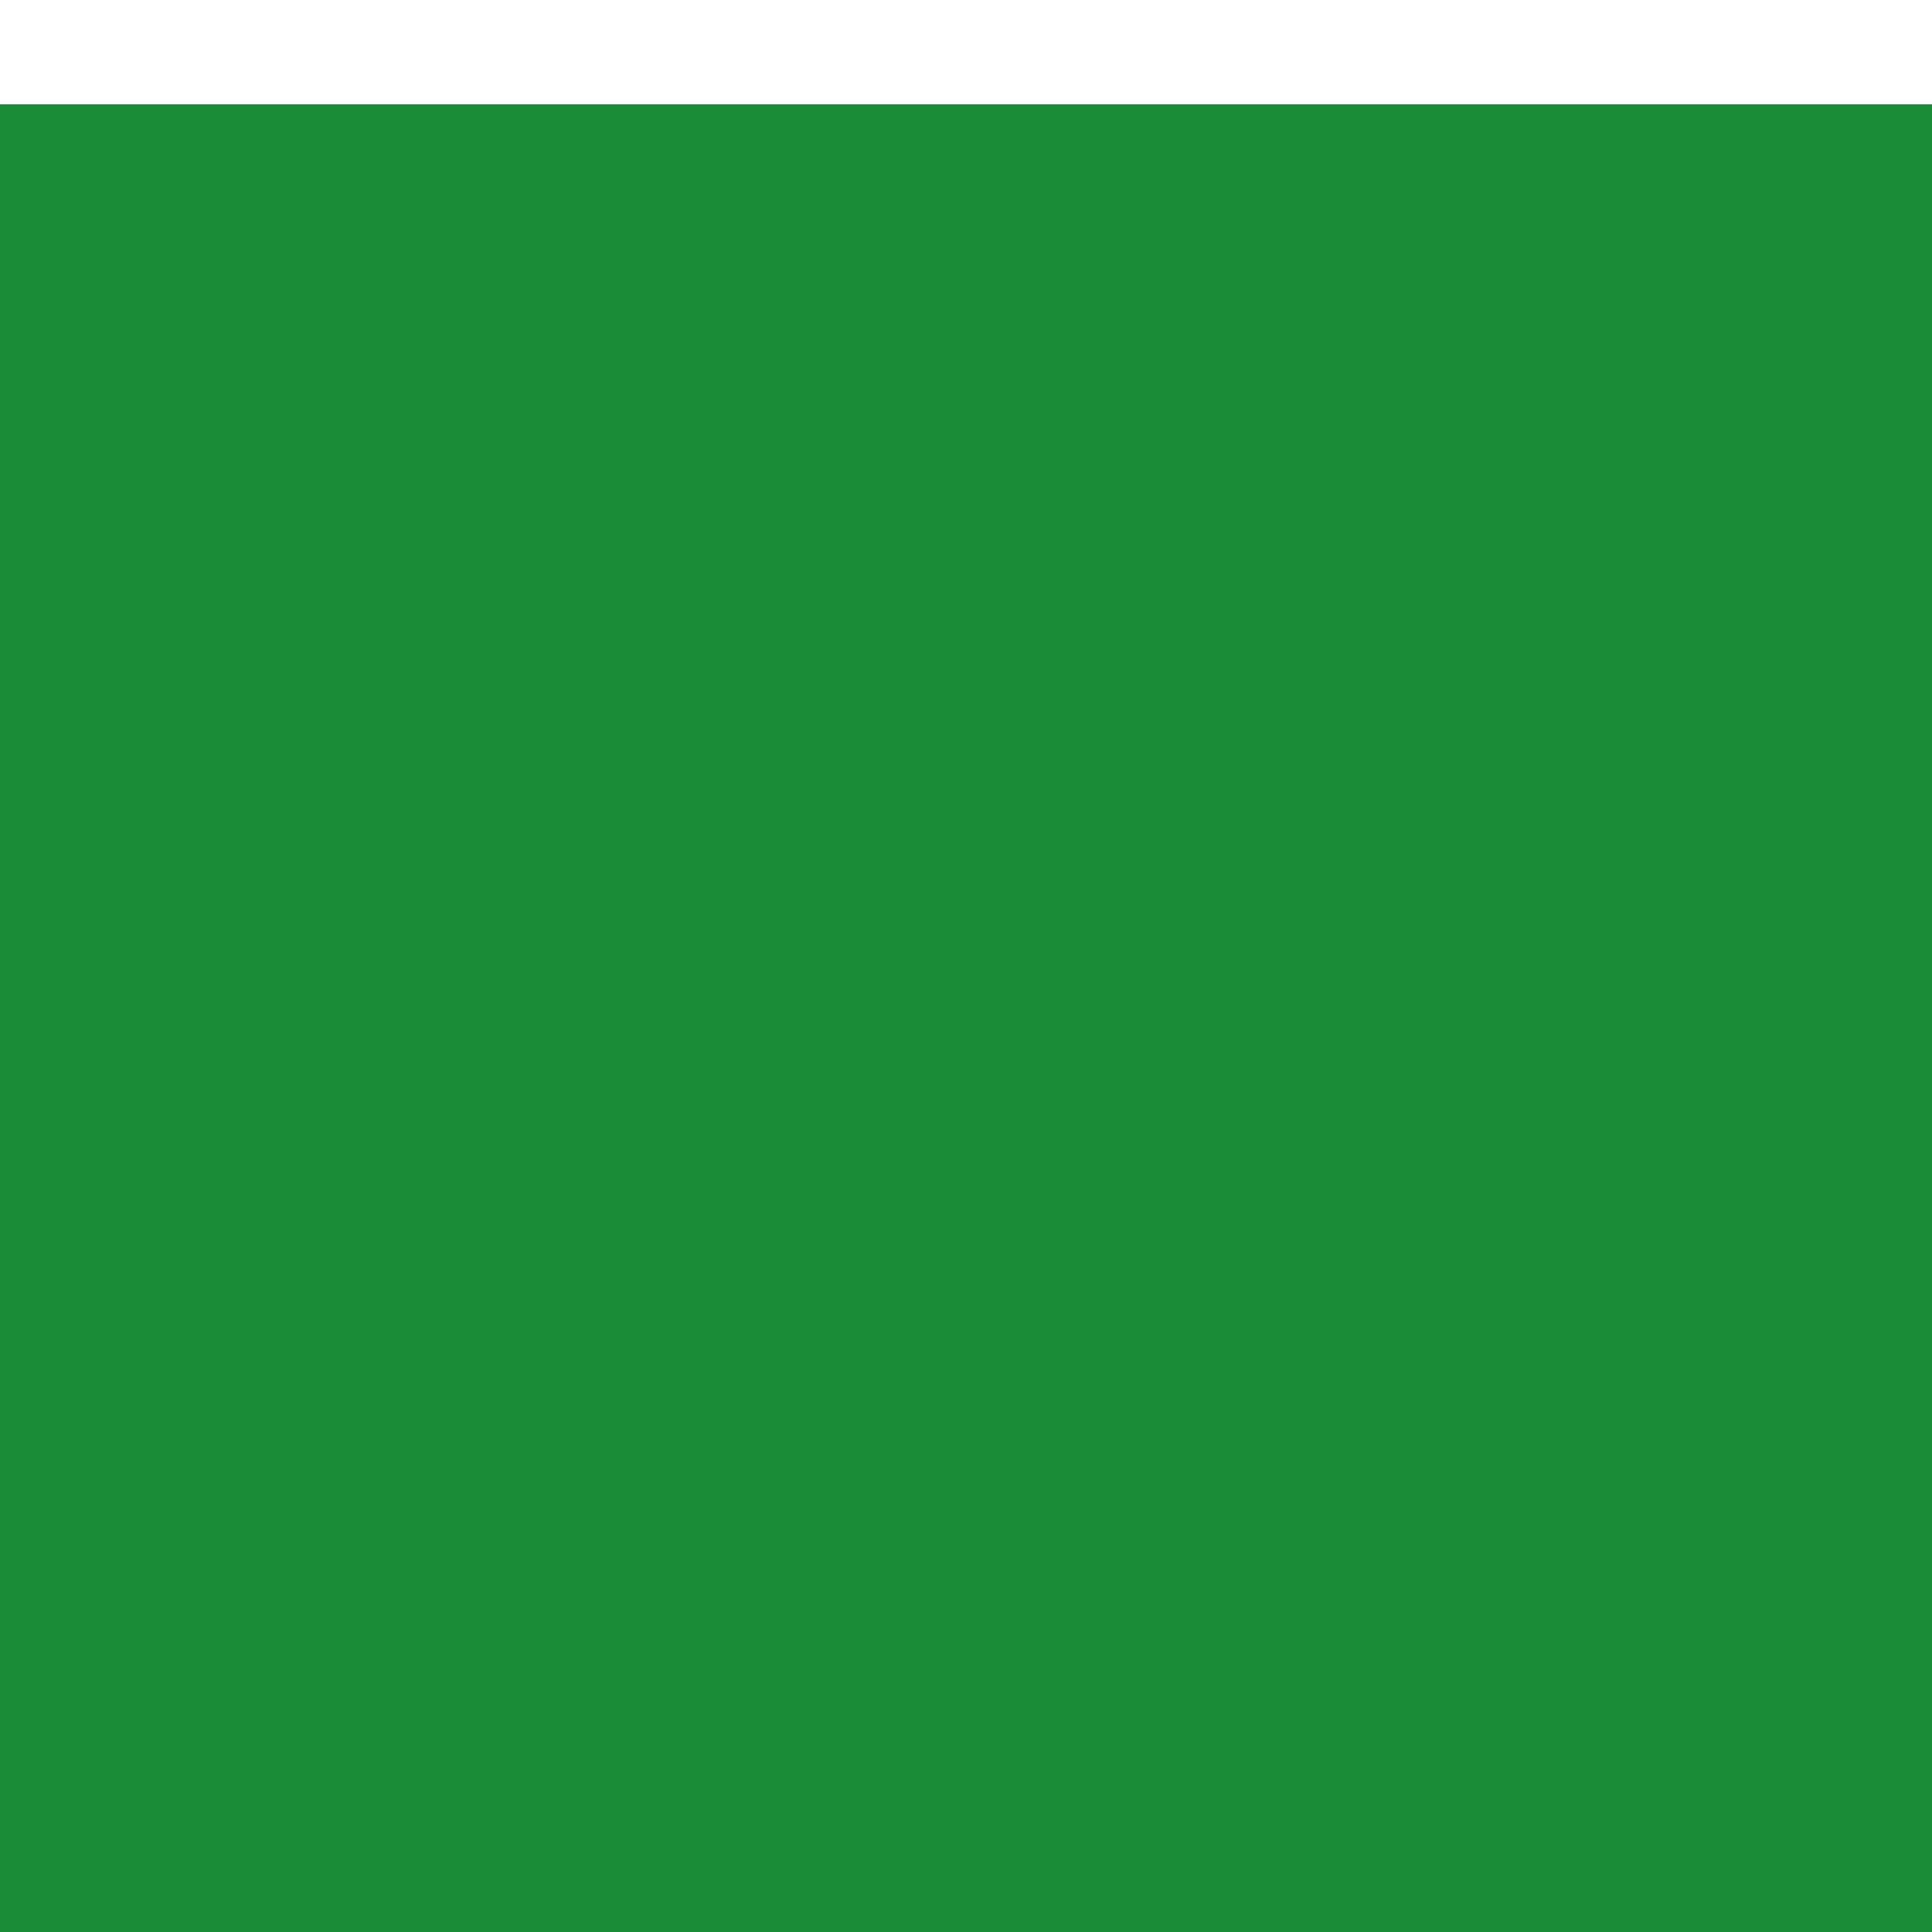
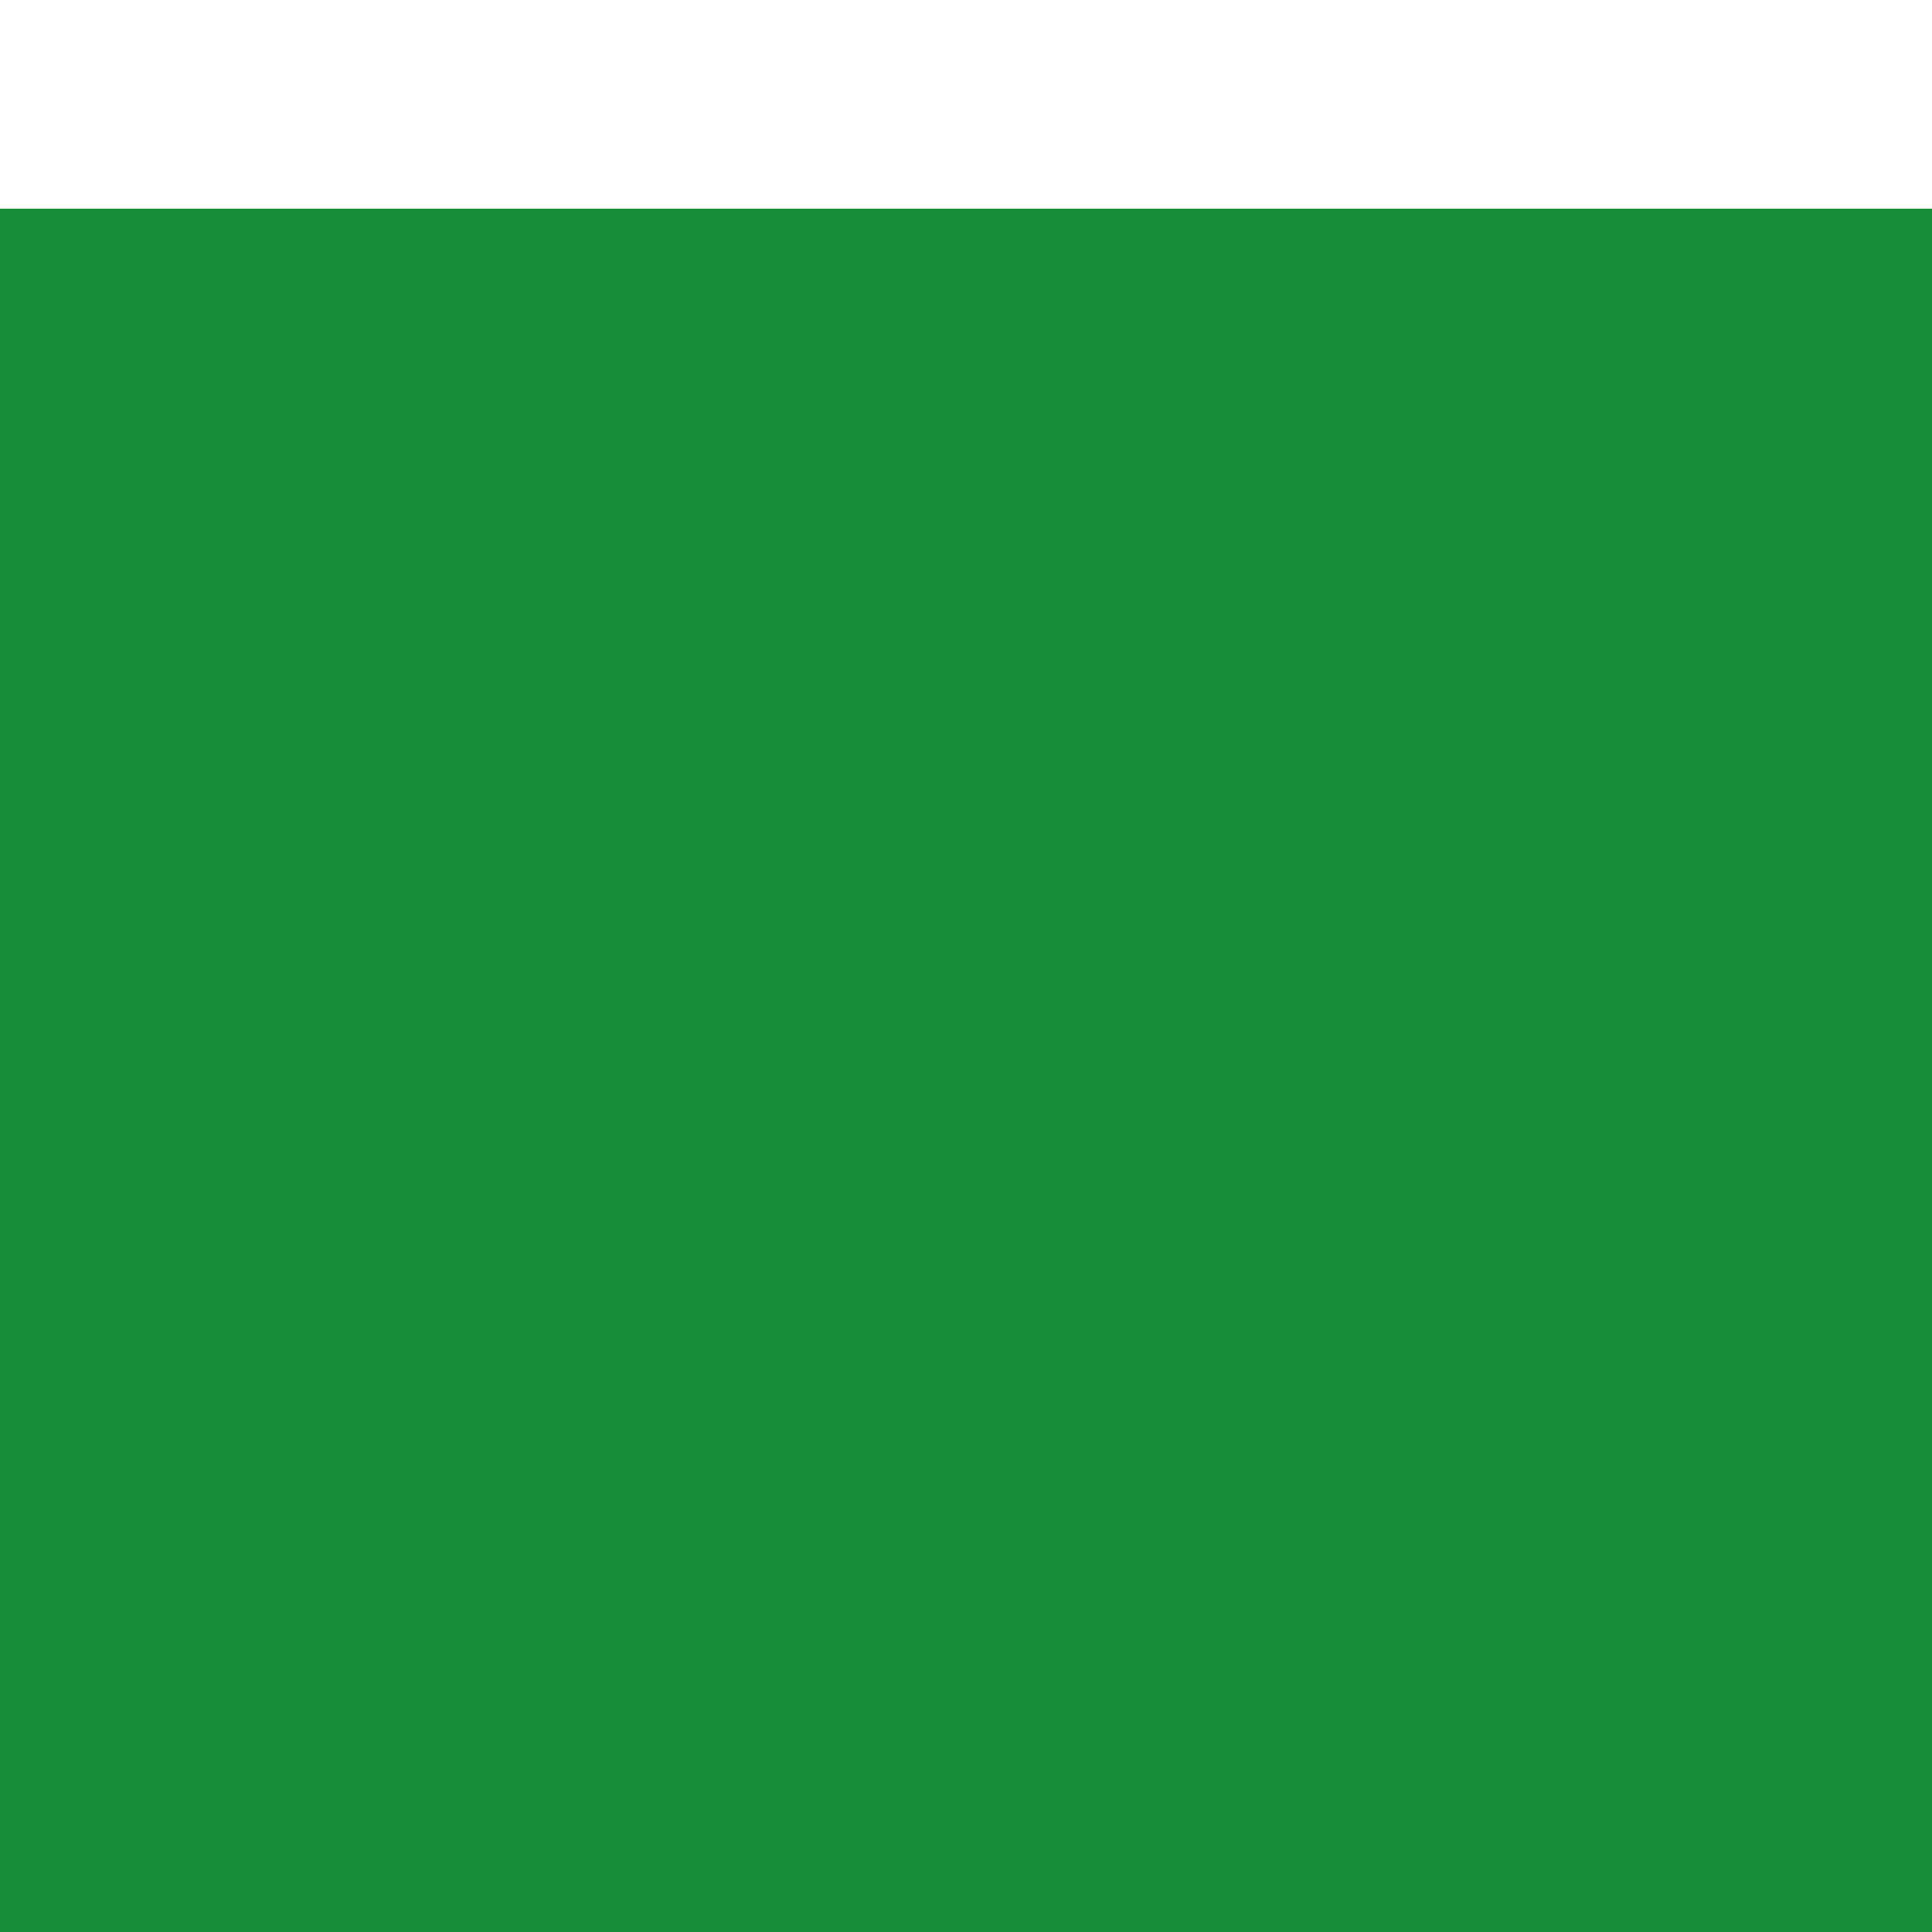
- <svg xmlns="http://www.w3.org/2000/svg" width="14" height="14" viewBox="0 -0.2 3.704 3.704" version="1.1" id="svg1">
+ <svg xmlns="http://www.w3.org/2000/svg" width="14" height="14" viewBox="0 -0.4 3.704 3.704" version="1.1" id="svg1">
  <defs id="defs1" />
  <rect style="fill:#1a8b37;stroke:none;stroke-width:0.67;stroke-linejoin:bevel;fill-opacity:1" id="rect1" width="3.704" height="3.704" x="0" y="0" />
</svg>
